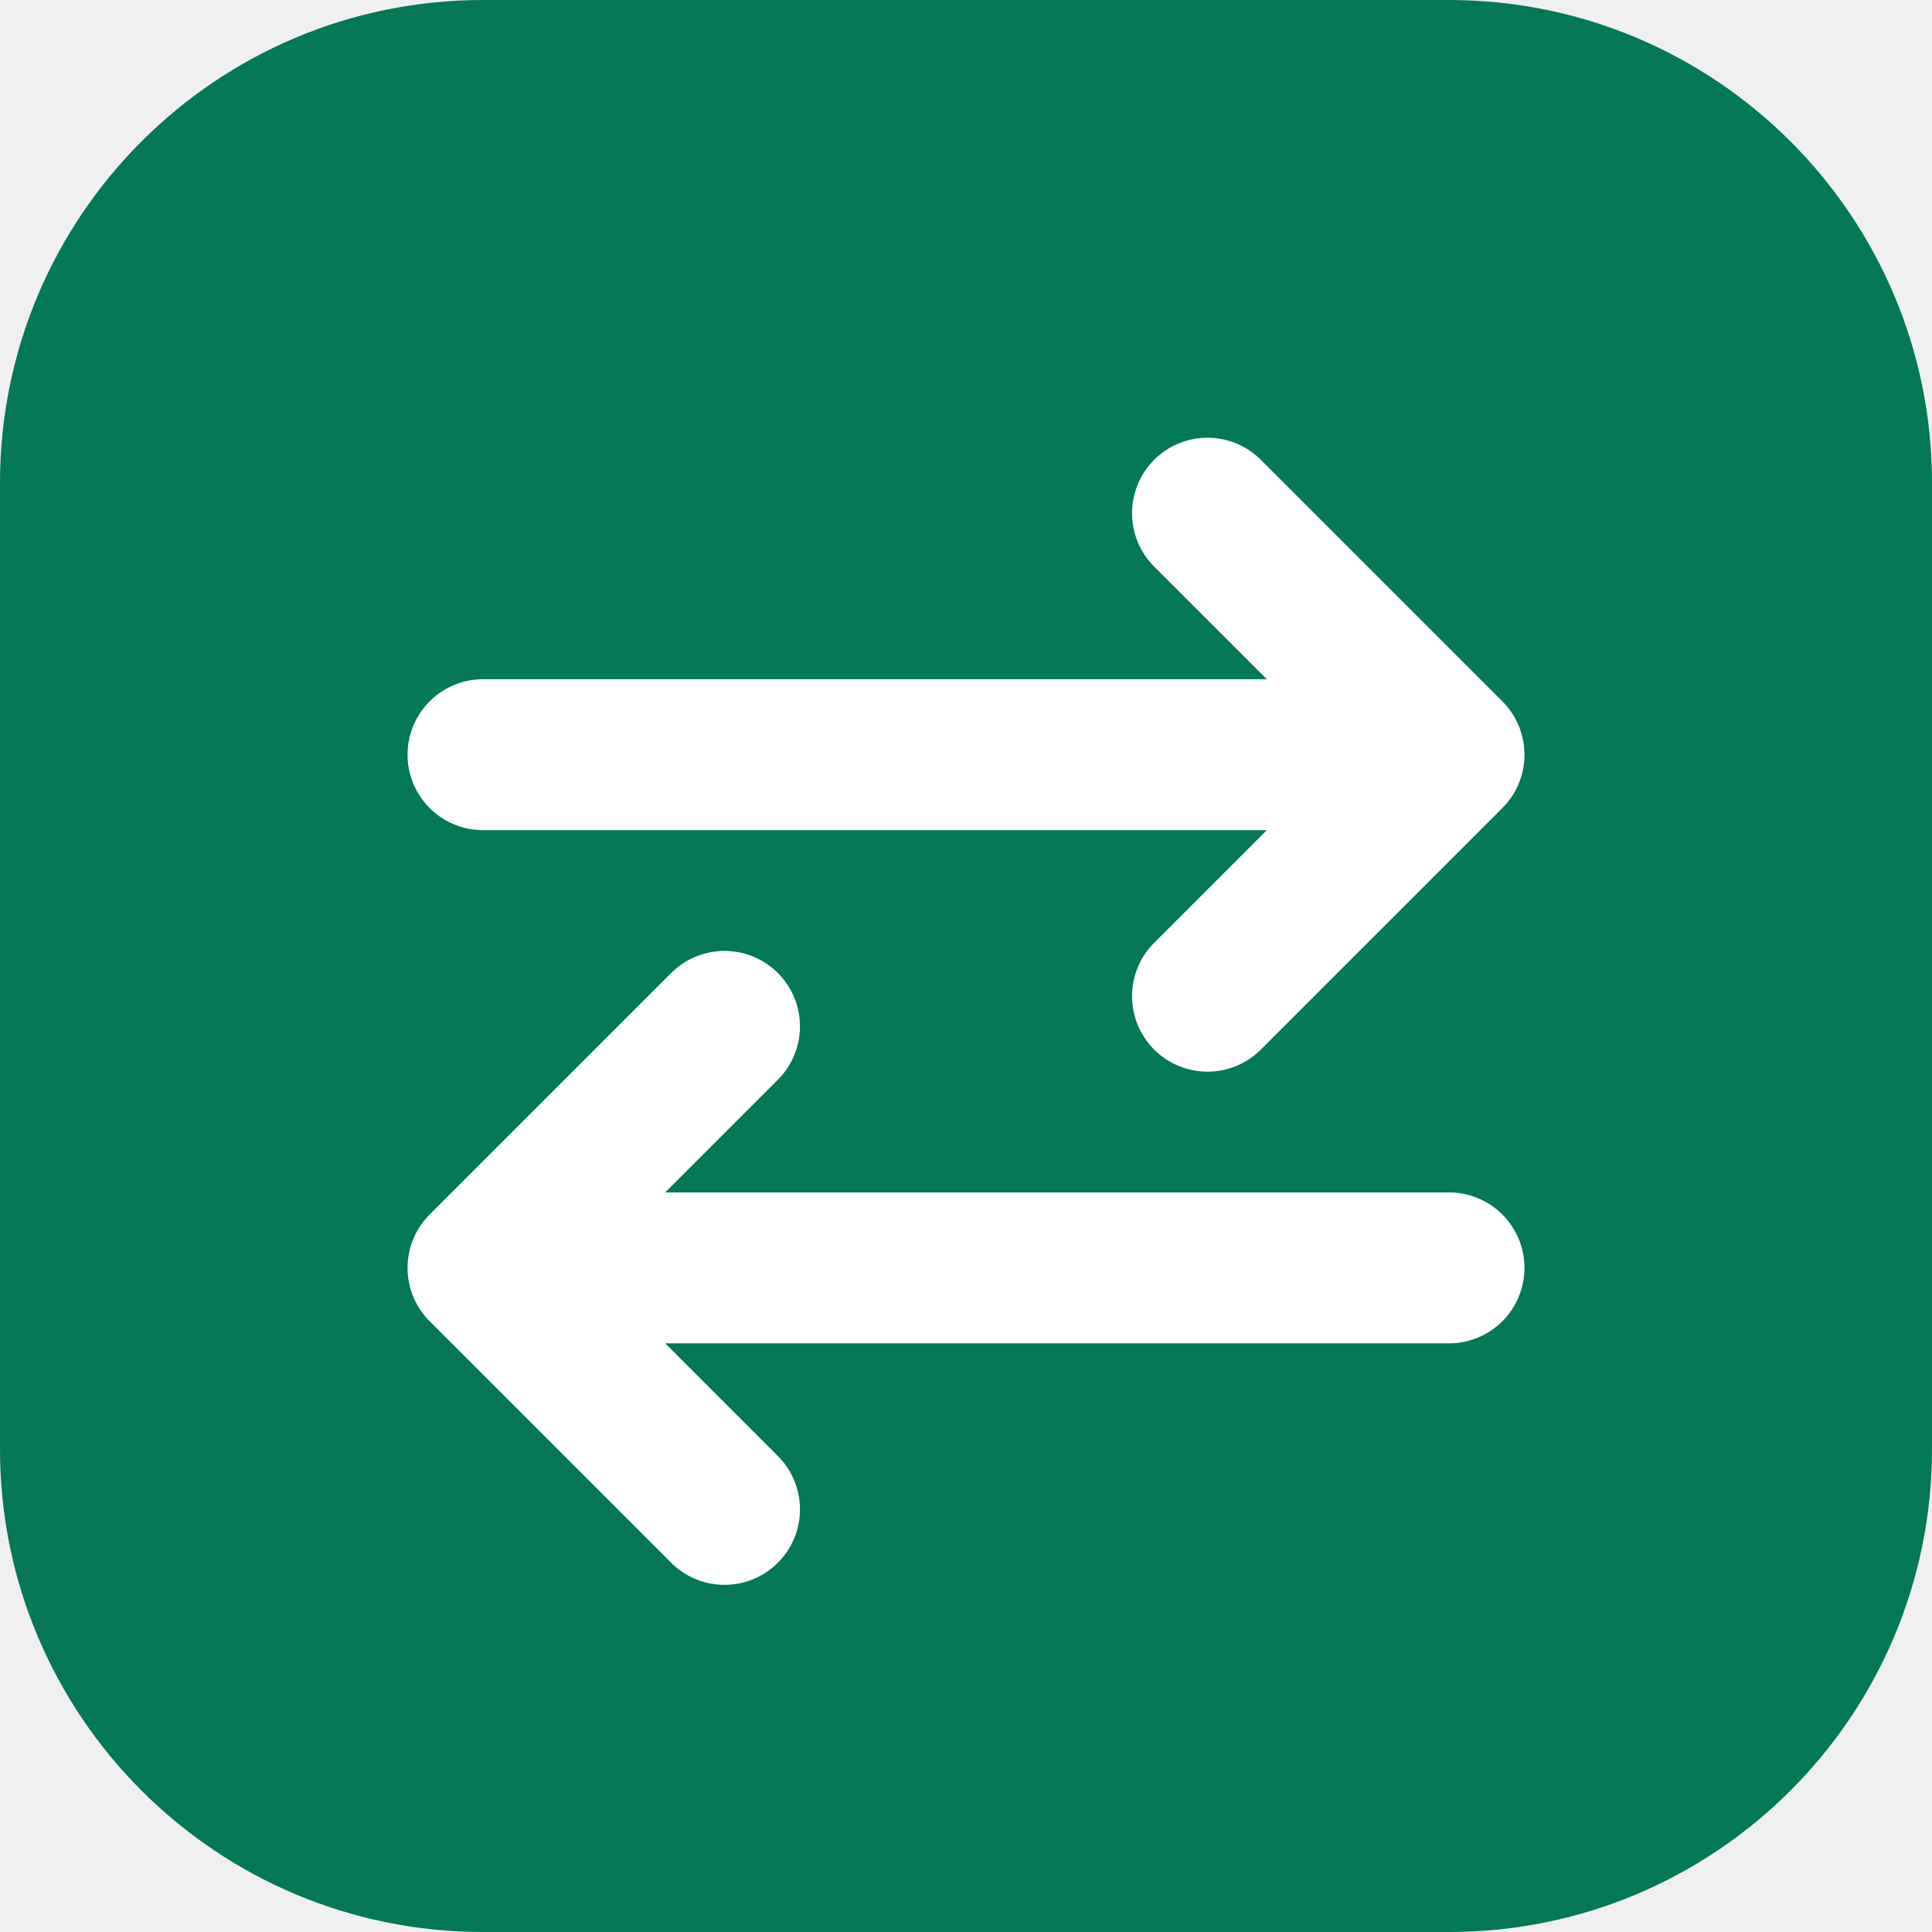
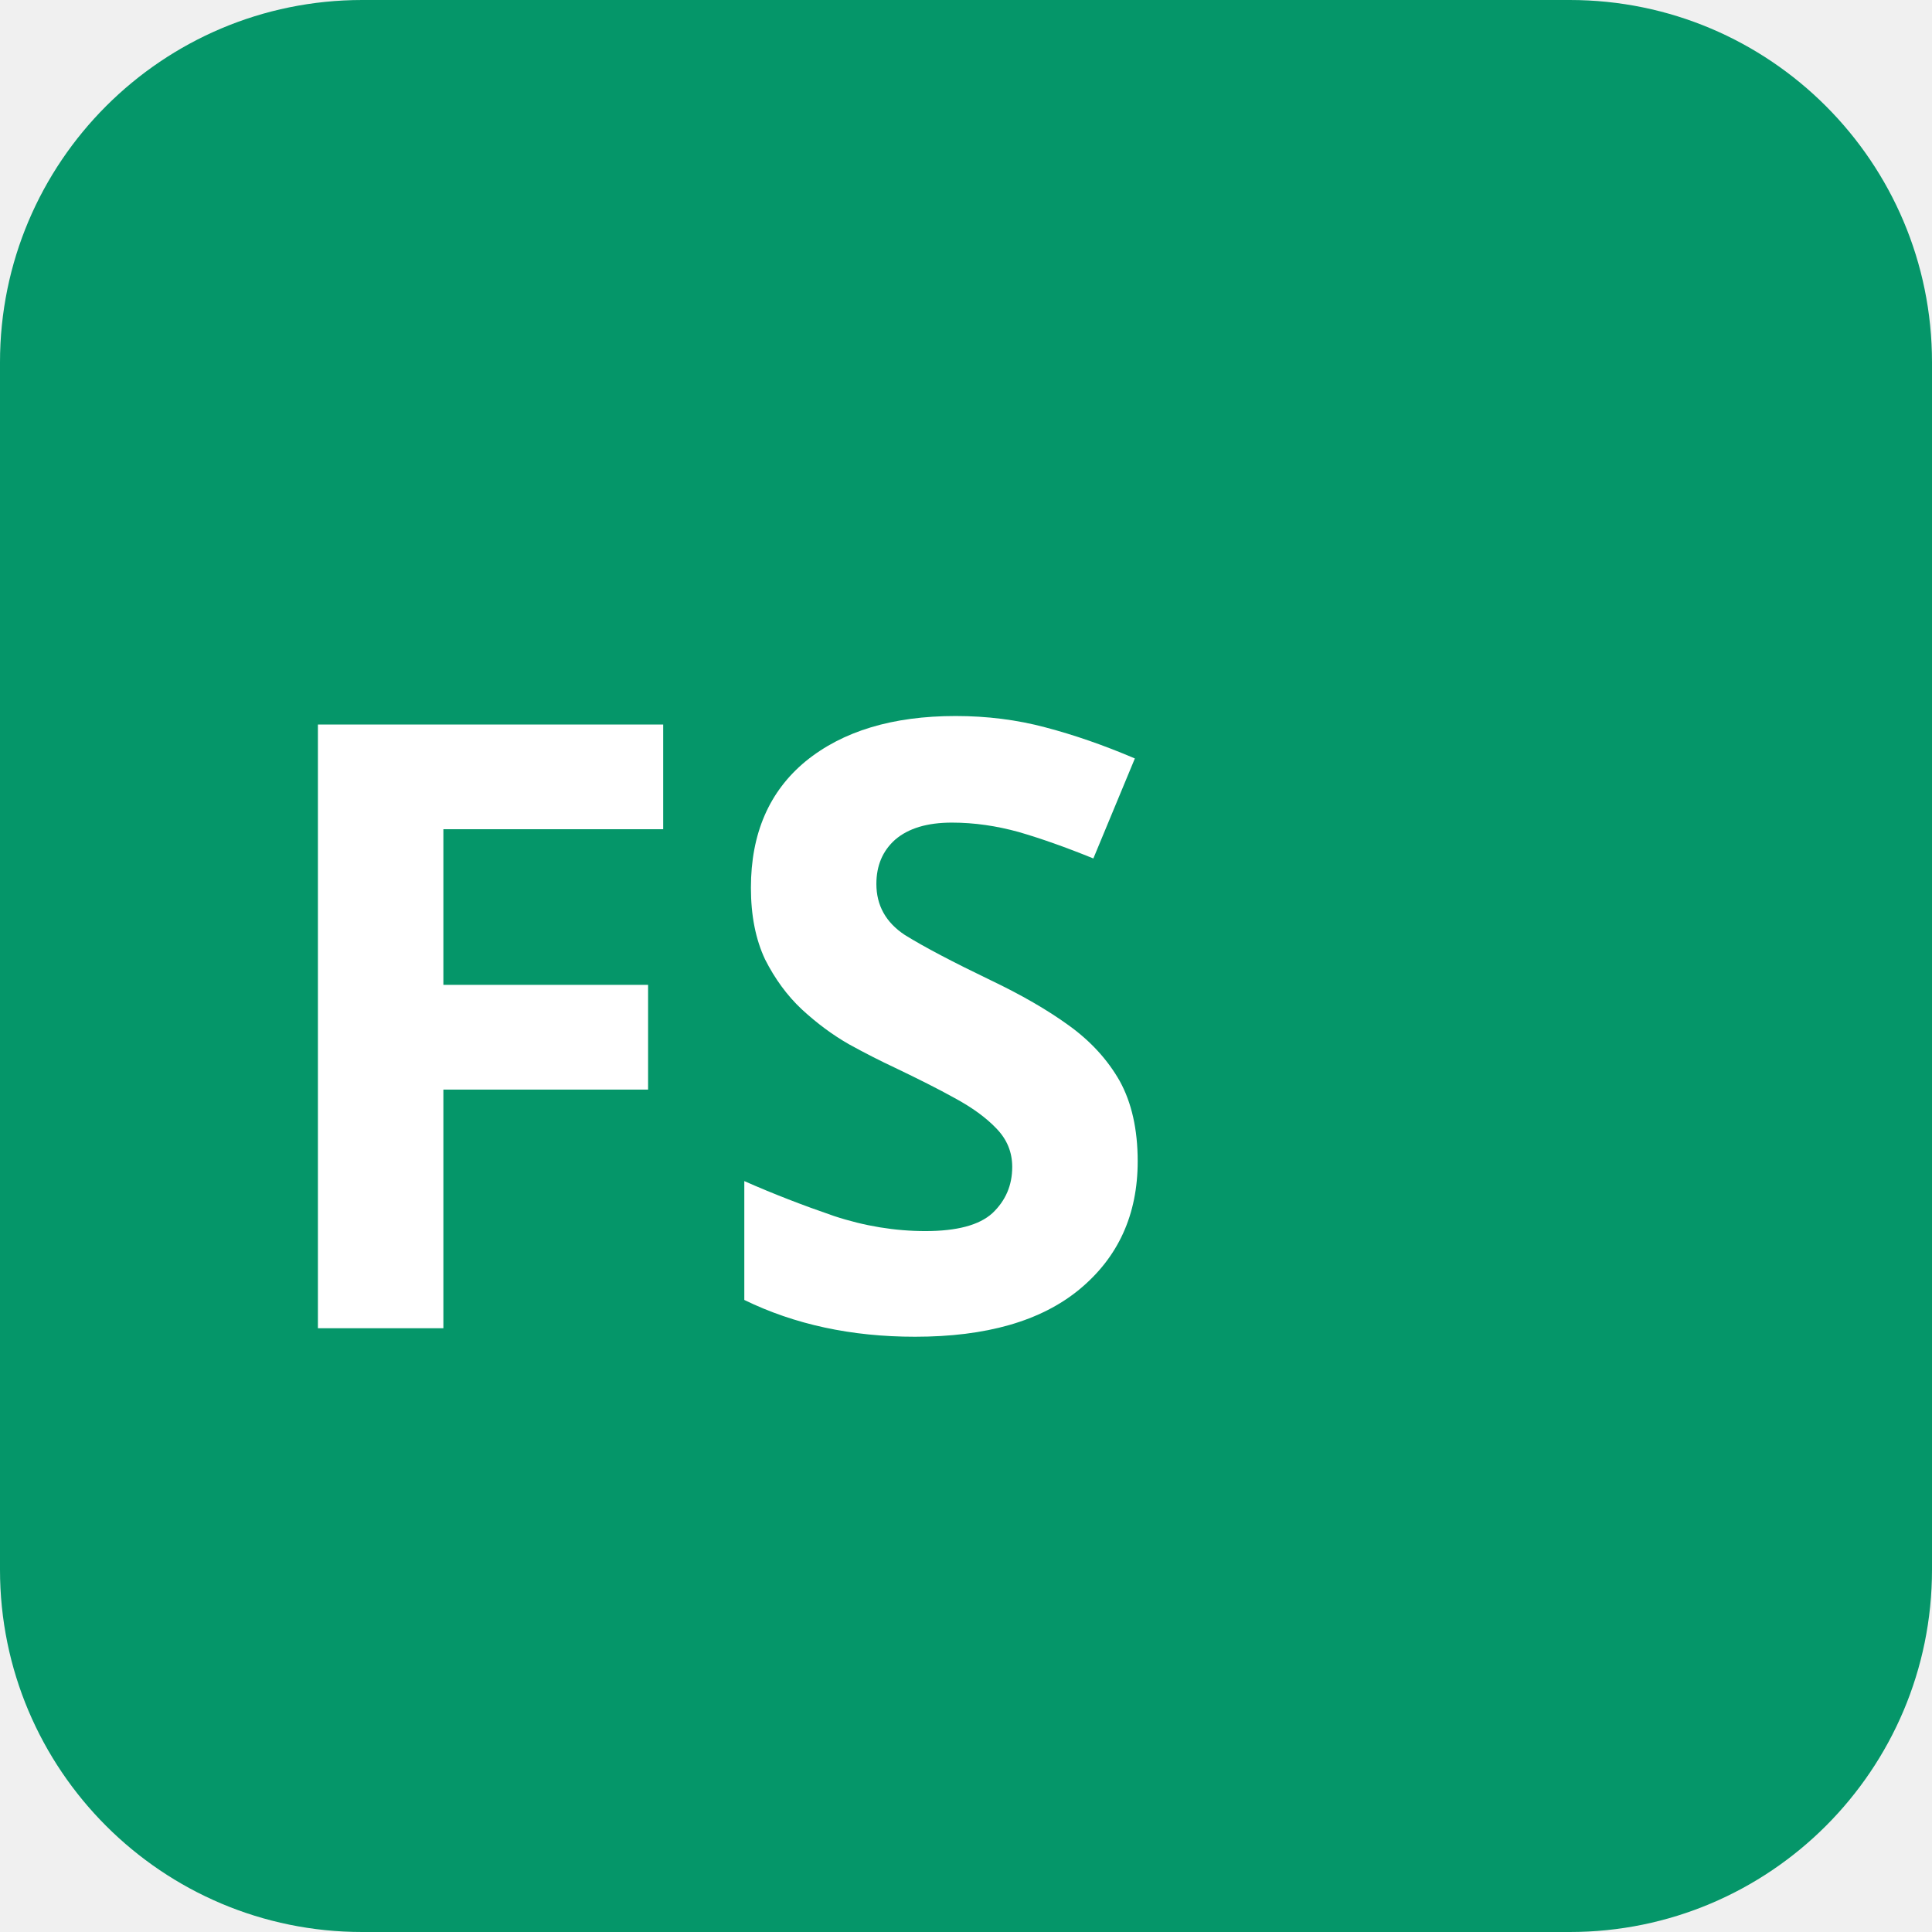
- <svg xmlns="http://www.w3.org/2000/svg" viewBox="0 0 64 64">
-   <rect width="64" height="64" rx="16" fill="#047857" />
-   <path d="M16 25h32l-8-8m8 8-8 8M48 42H16l8-8m-8 8 8 8" fill="none" stroke="#fff" stroke-width="5" stroke-linecap="round" stroke-linejoin="round" />
+ <svg xmlns="http://www.w3.org/2000/svg" viewBox="0 0 32 32" fill="none">
+   <rect width="32" height="32" rx="6" fill="#059669" />
+   <text x="4" y="22" font-family="ui-sans-serif, system-ui, sans-serif" font-size="14" font-weight="700" fill="white">FS</text>
</svg>
